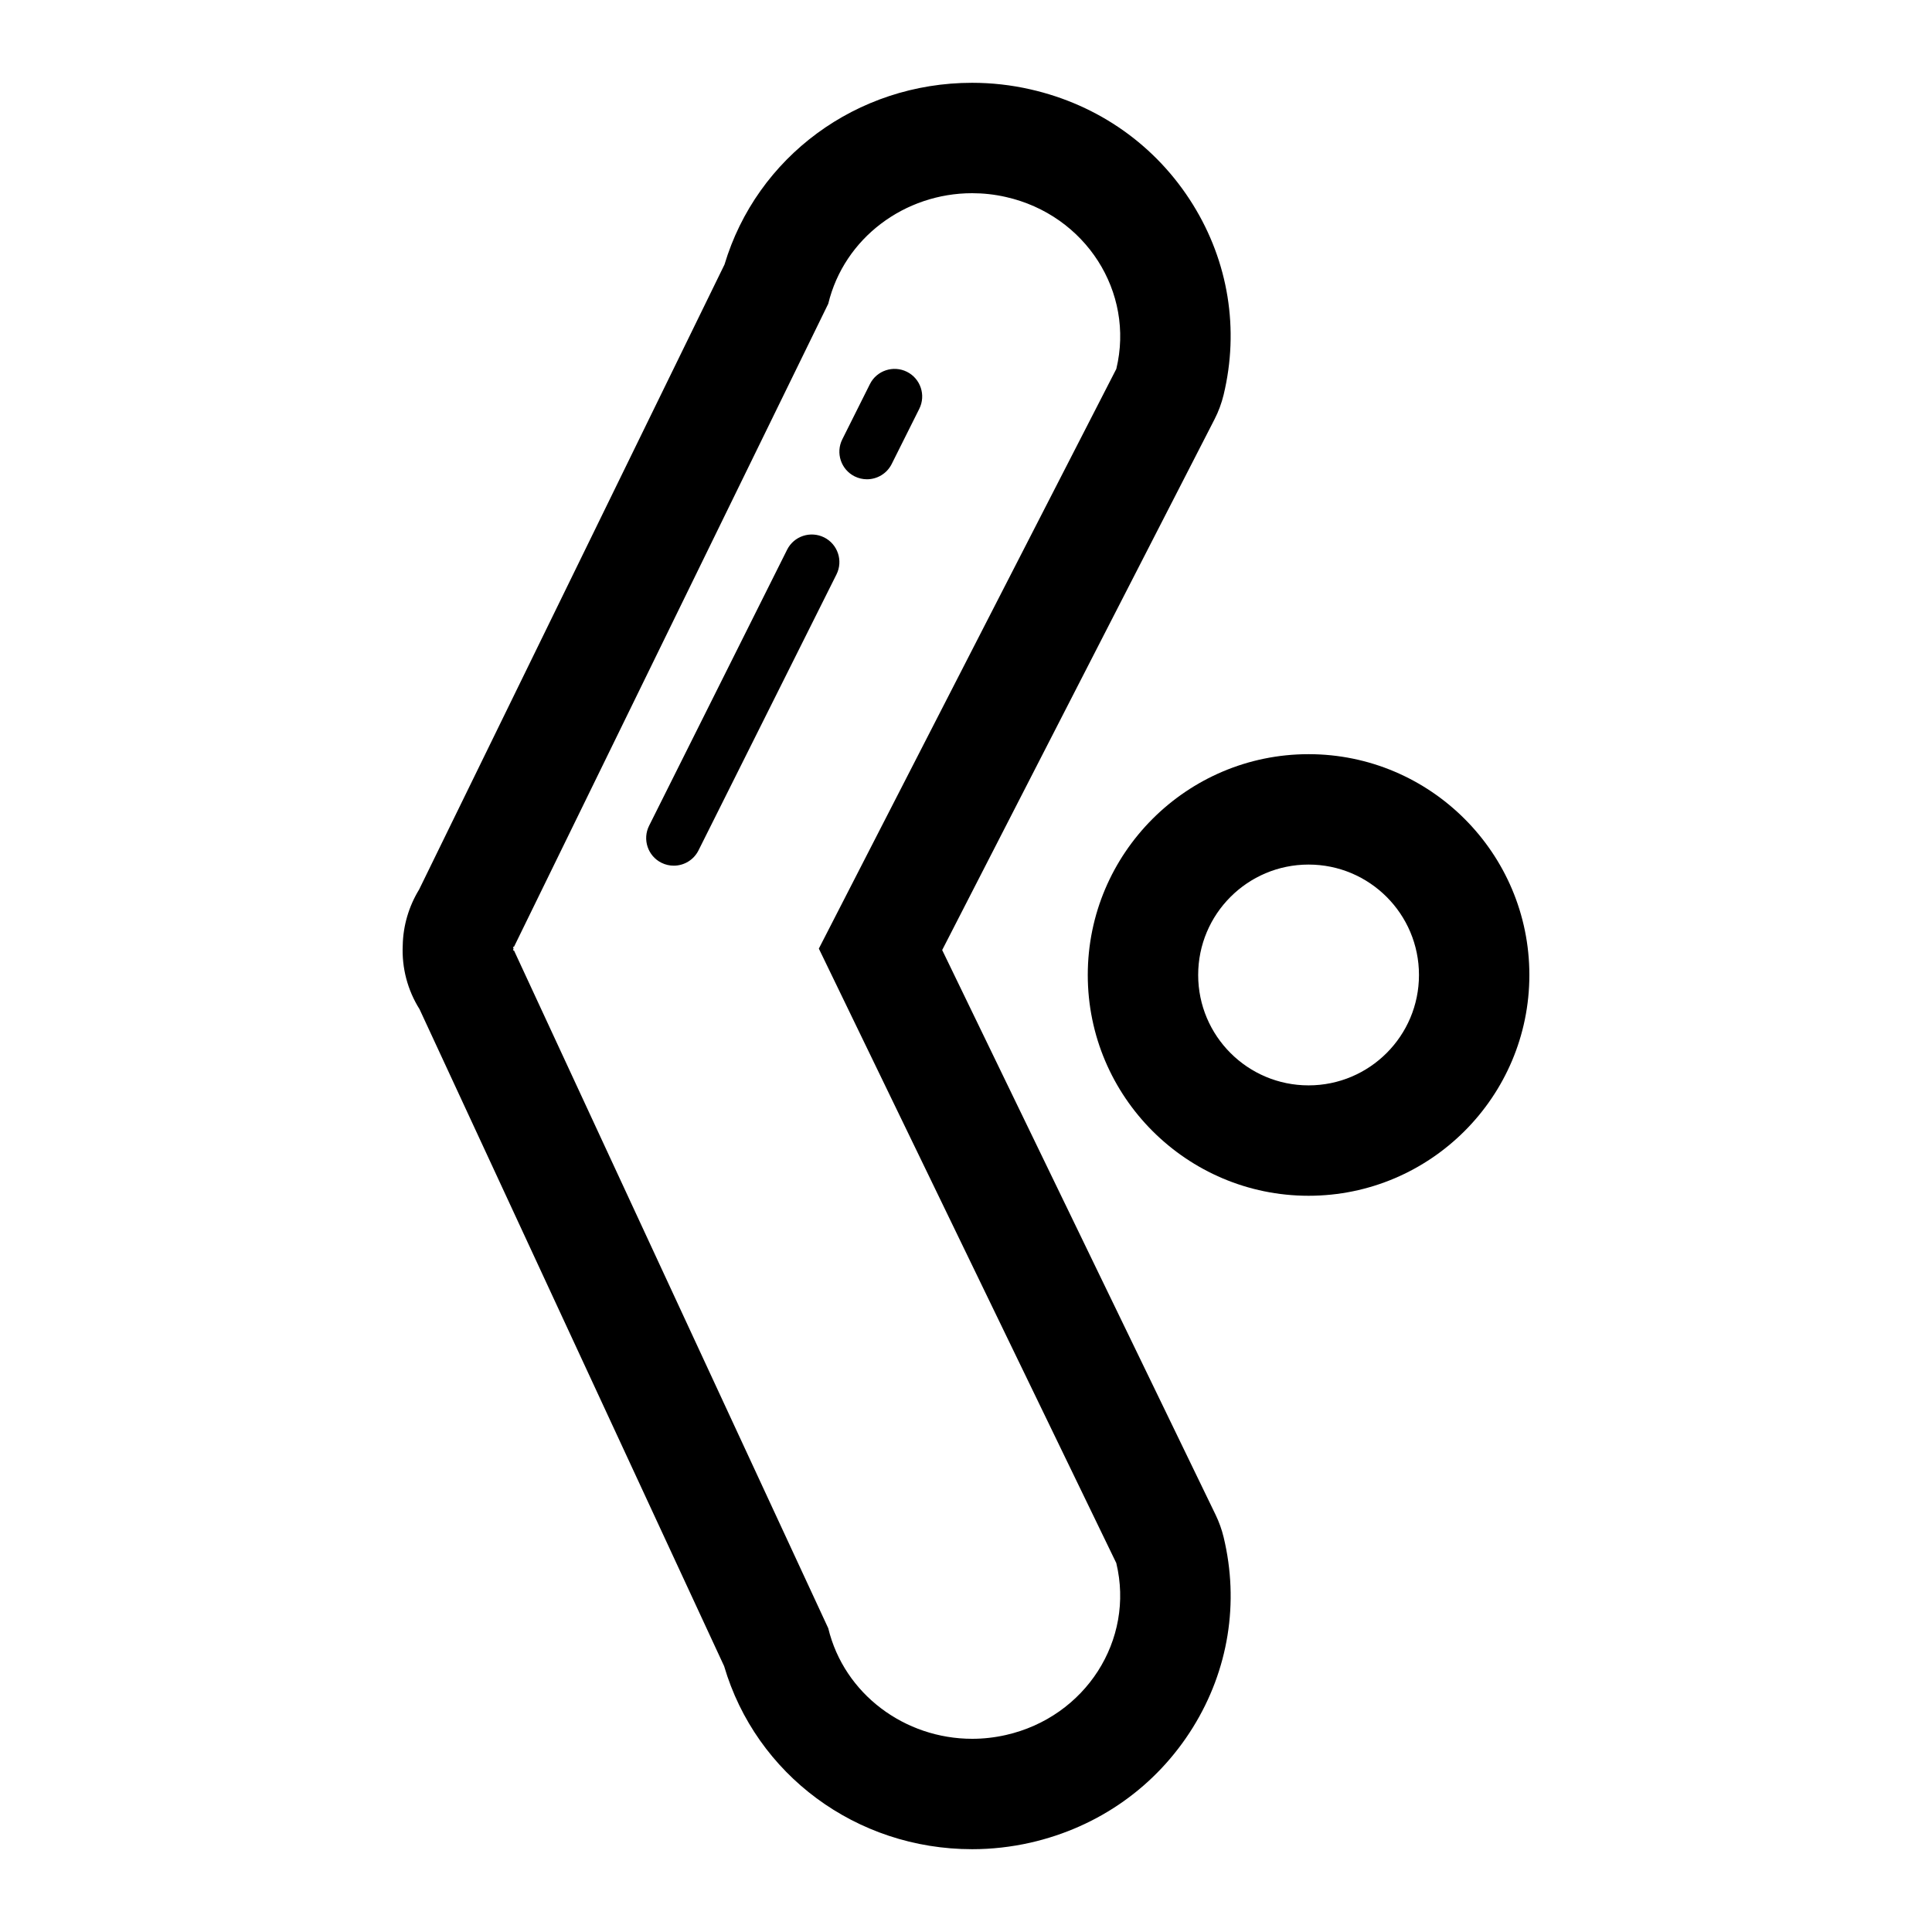
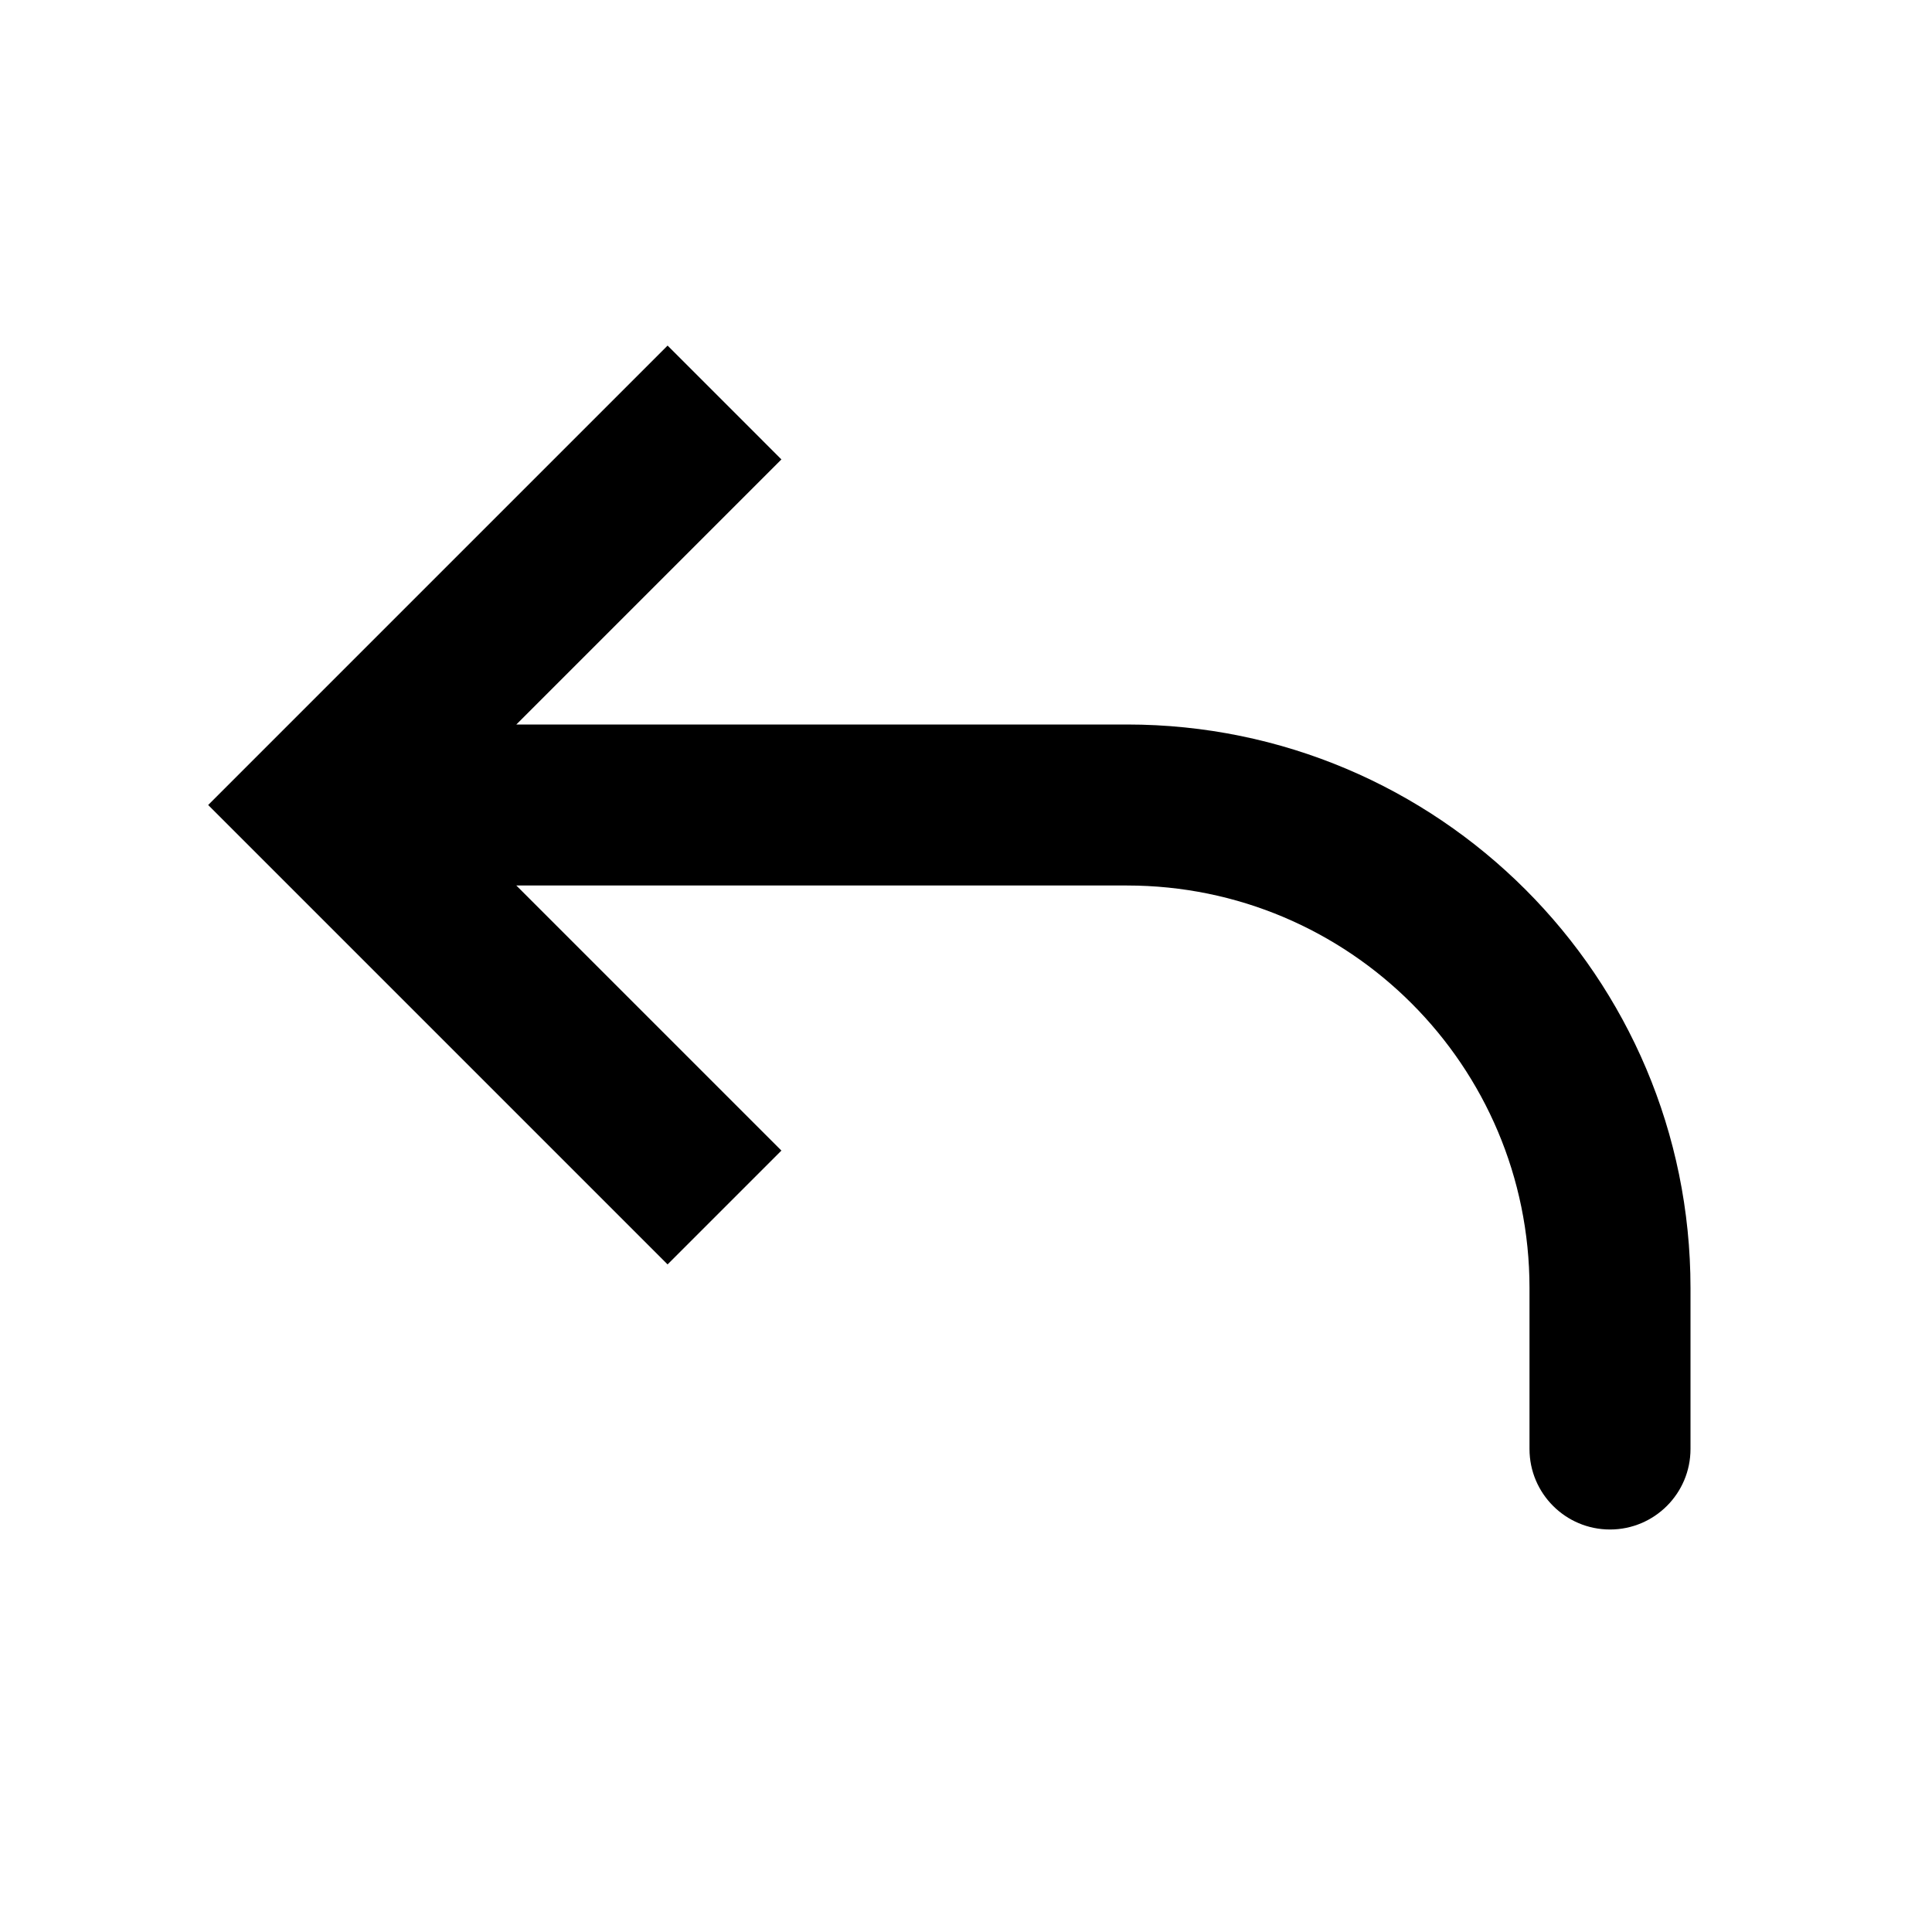
- <svg xmlns="http://www.w3.org/2000/svg" fill="currentColor" version="1.1" id="Layer_1" width="800px" height="800px" viewBox="0 0 70 70" enable-background="new 0 0 70 70" xml:space="preserve">
-   <g>
-     <g>
-       <path d="M35.221,7c0.404,0,0.816,0.044,1.227,0.138c2.882,0.652,4.671,3.441,3.998,6.229L29.668,34.37l10.777,22.262    c0.673,2.789-1.116,5.576-3.998,6.23C36.037,62.955,35.627,63,35.223,63c-2.434,0-4.636-1.615-5.214-4.006L18.623,34.437h-0.036    l0.019-0.066l-0.019-0.066h0.036l11.386-23.299C30.587,8.614,32.788,7,35.221,7 M35.221,3c-4.183,0-7.802,2.684-8.971,6.585    L15.186,32.228c-0.375,0.614-0.581,1.314-0.594,2.025c-0.038,0.812,0.173,1.619,0.609,2.313l11.036,23.803    C27.391,64.295,31.023,67,35.223,67c0.707,0,1.416-0.08,2.107-0.236c2.479-0.563,4.568-2.045,5.89-4.174    c1.29-2.078,1.686-4.527,1.114-6.896c-0.067-0.277-0.164-0.547-0.288-0.805l-9.909-20.467l9.867-19.229    c0.145-0.282,0.255-0.58,0.33-0.888c0.571-2.369,0.176-4.818-1.115-6.897c-1.322-2.129-3.412-3.61-5.888-4.171    C36.64,3.079,35.929,3,35.221,3L35.221,3z" />
-     </g>
-     <g>
-       <path d="M24.411,31.365c-0.149,0-0.303-0.034-0.446-0.105c-0.494-0.247-0.694-0.848-0.447-1.342l5-10    c0.246-0.494,0.846-0.692,1.342-0.447c0.494,0.247,0.694,0.848,0.447,1.342l-5,10C25.131,31.163,24.778,31.365,24.411,31.365z     M31.411,17.365c-0.149,0-0.303-0.034-0.446-0.105c-0.494-0.247-0.694-0.848-0.447-1.342l1-2c0.246-0.494,0.848-0.693,1.342-0.447    c0.494,0.247,0.694,0.848,0.447,1.342l-1,2C32.131,17.163,31.778,17.365,31.411,17.365z" />
-     </g>
-     <g>
-       <path d="M47.412,31.325c2.209,0,4,1.791,4,4s-1.791,4-4,4s-4-1.791-4-4S45.203,31.325,47.412,31.325 M47.412,27.325    c-4.411,0-8,3.589-8,8s3.589,8,8,8s8-3.589,8-8S51.823,27.325,47.412,27.325L47.412,27.325z" />
-     </g>
-   </g>
+ <svg xmlns="http://www.w3.org/2000/svg" width="800px" height="800px" viewBox="0 0 24 24" fill="none">
+   <path d="M4 10L3.293 10.707L2.586 10L3.293 9.293L4 10ZM21 18C21 18.552 20.552 19 20 19C19.448 19 19 18.552 19 18L21 18ZM8.293 15.707L3.293 10.707L4.707 9.293L9.707 14.293L8.293 15.707ZM3.293 9.293L8.293 4.293L9.707 5.707L4.707 10.707L3.293 9.293ZM4 9L14 9L14 11L4 11L4 9ZM21 16L21 18L19 18L19 16L21 16ZM14 9C17.866 9 21 12.134 21 16L19 16C19 13.239 16.761 11 14 11L14 9Z" fill="currentColor" />
</svg>
